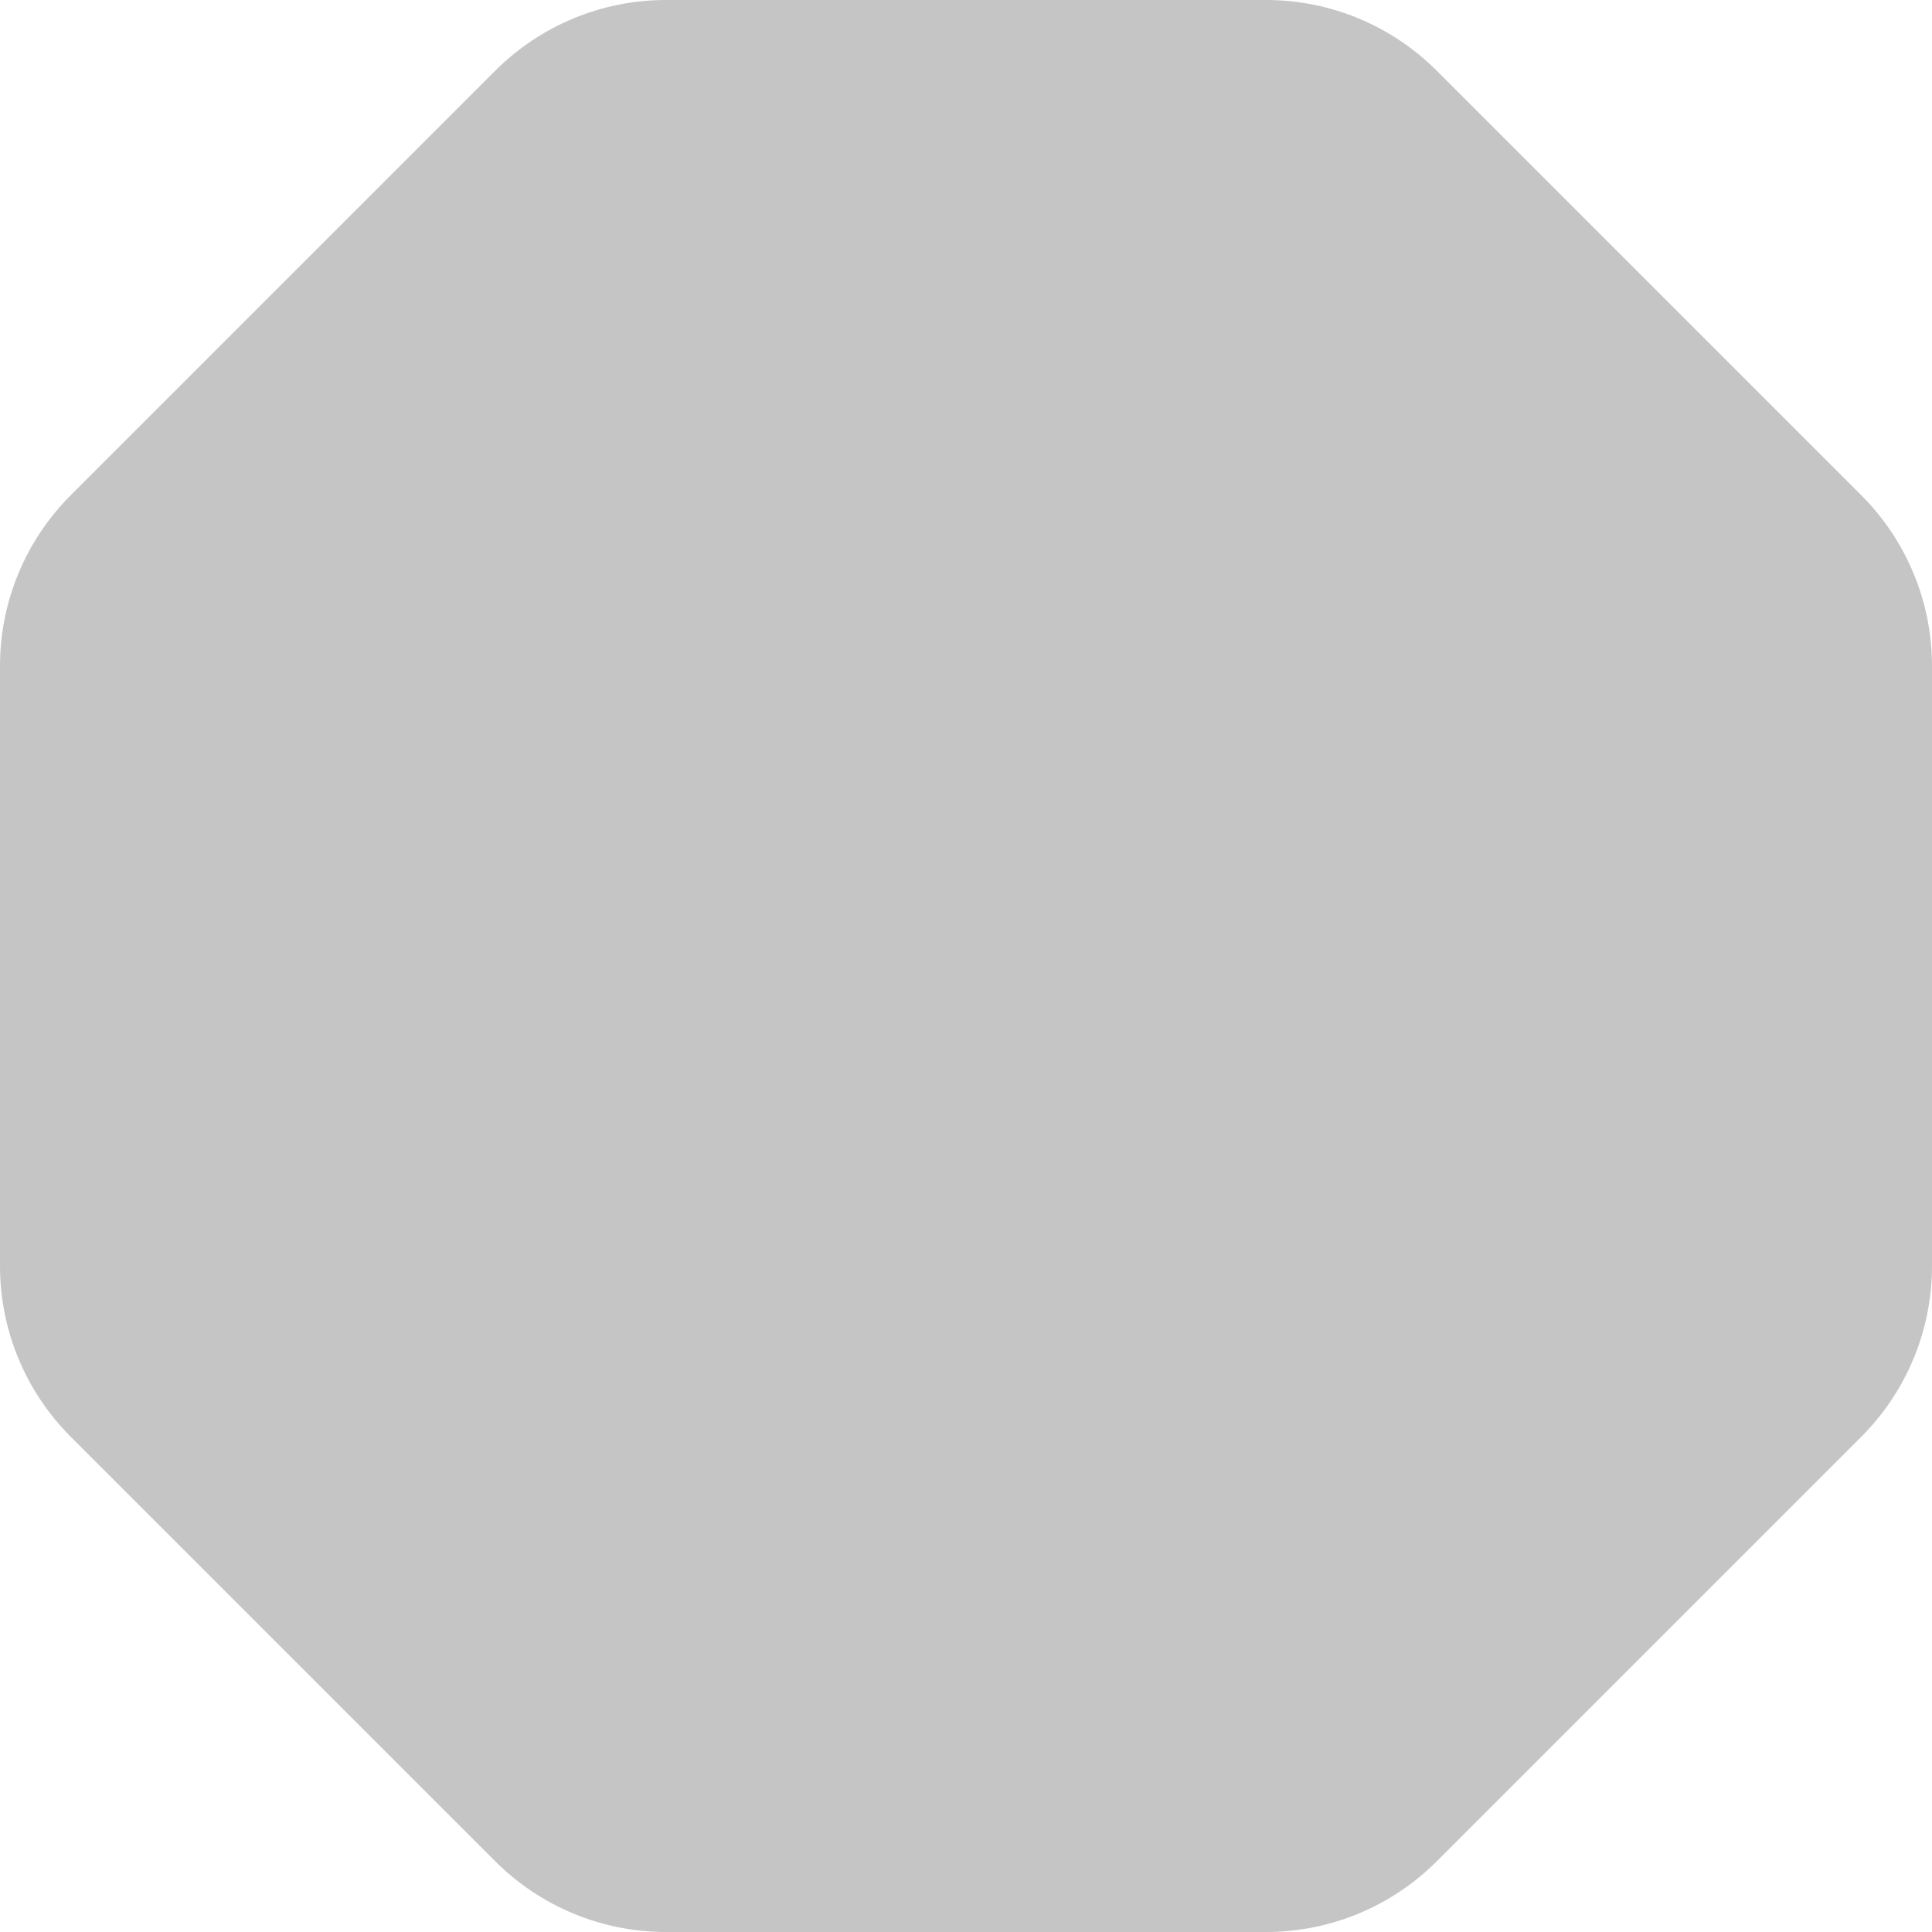
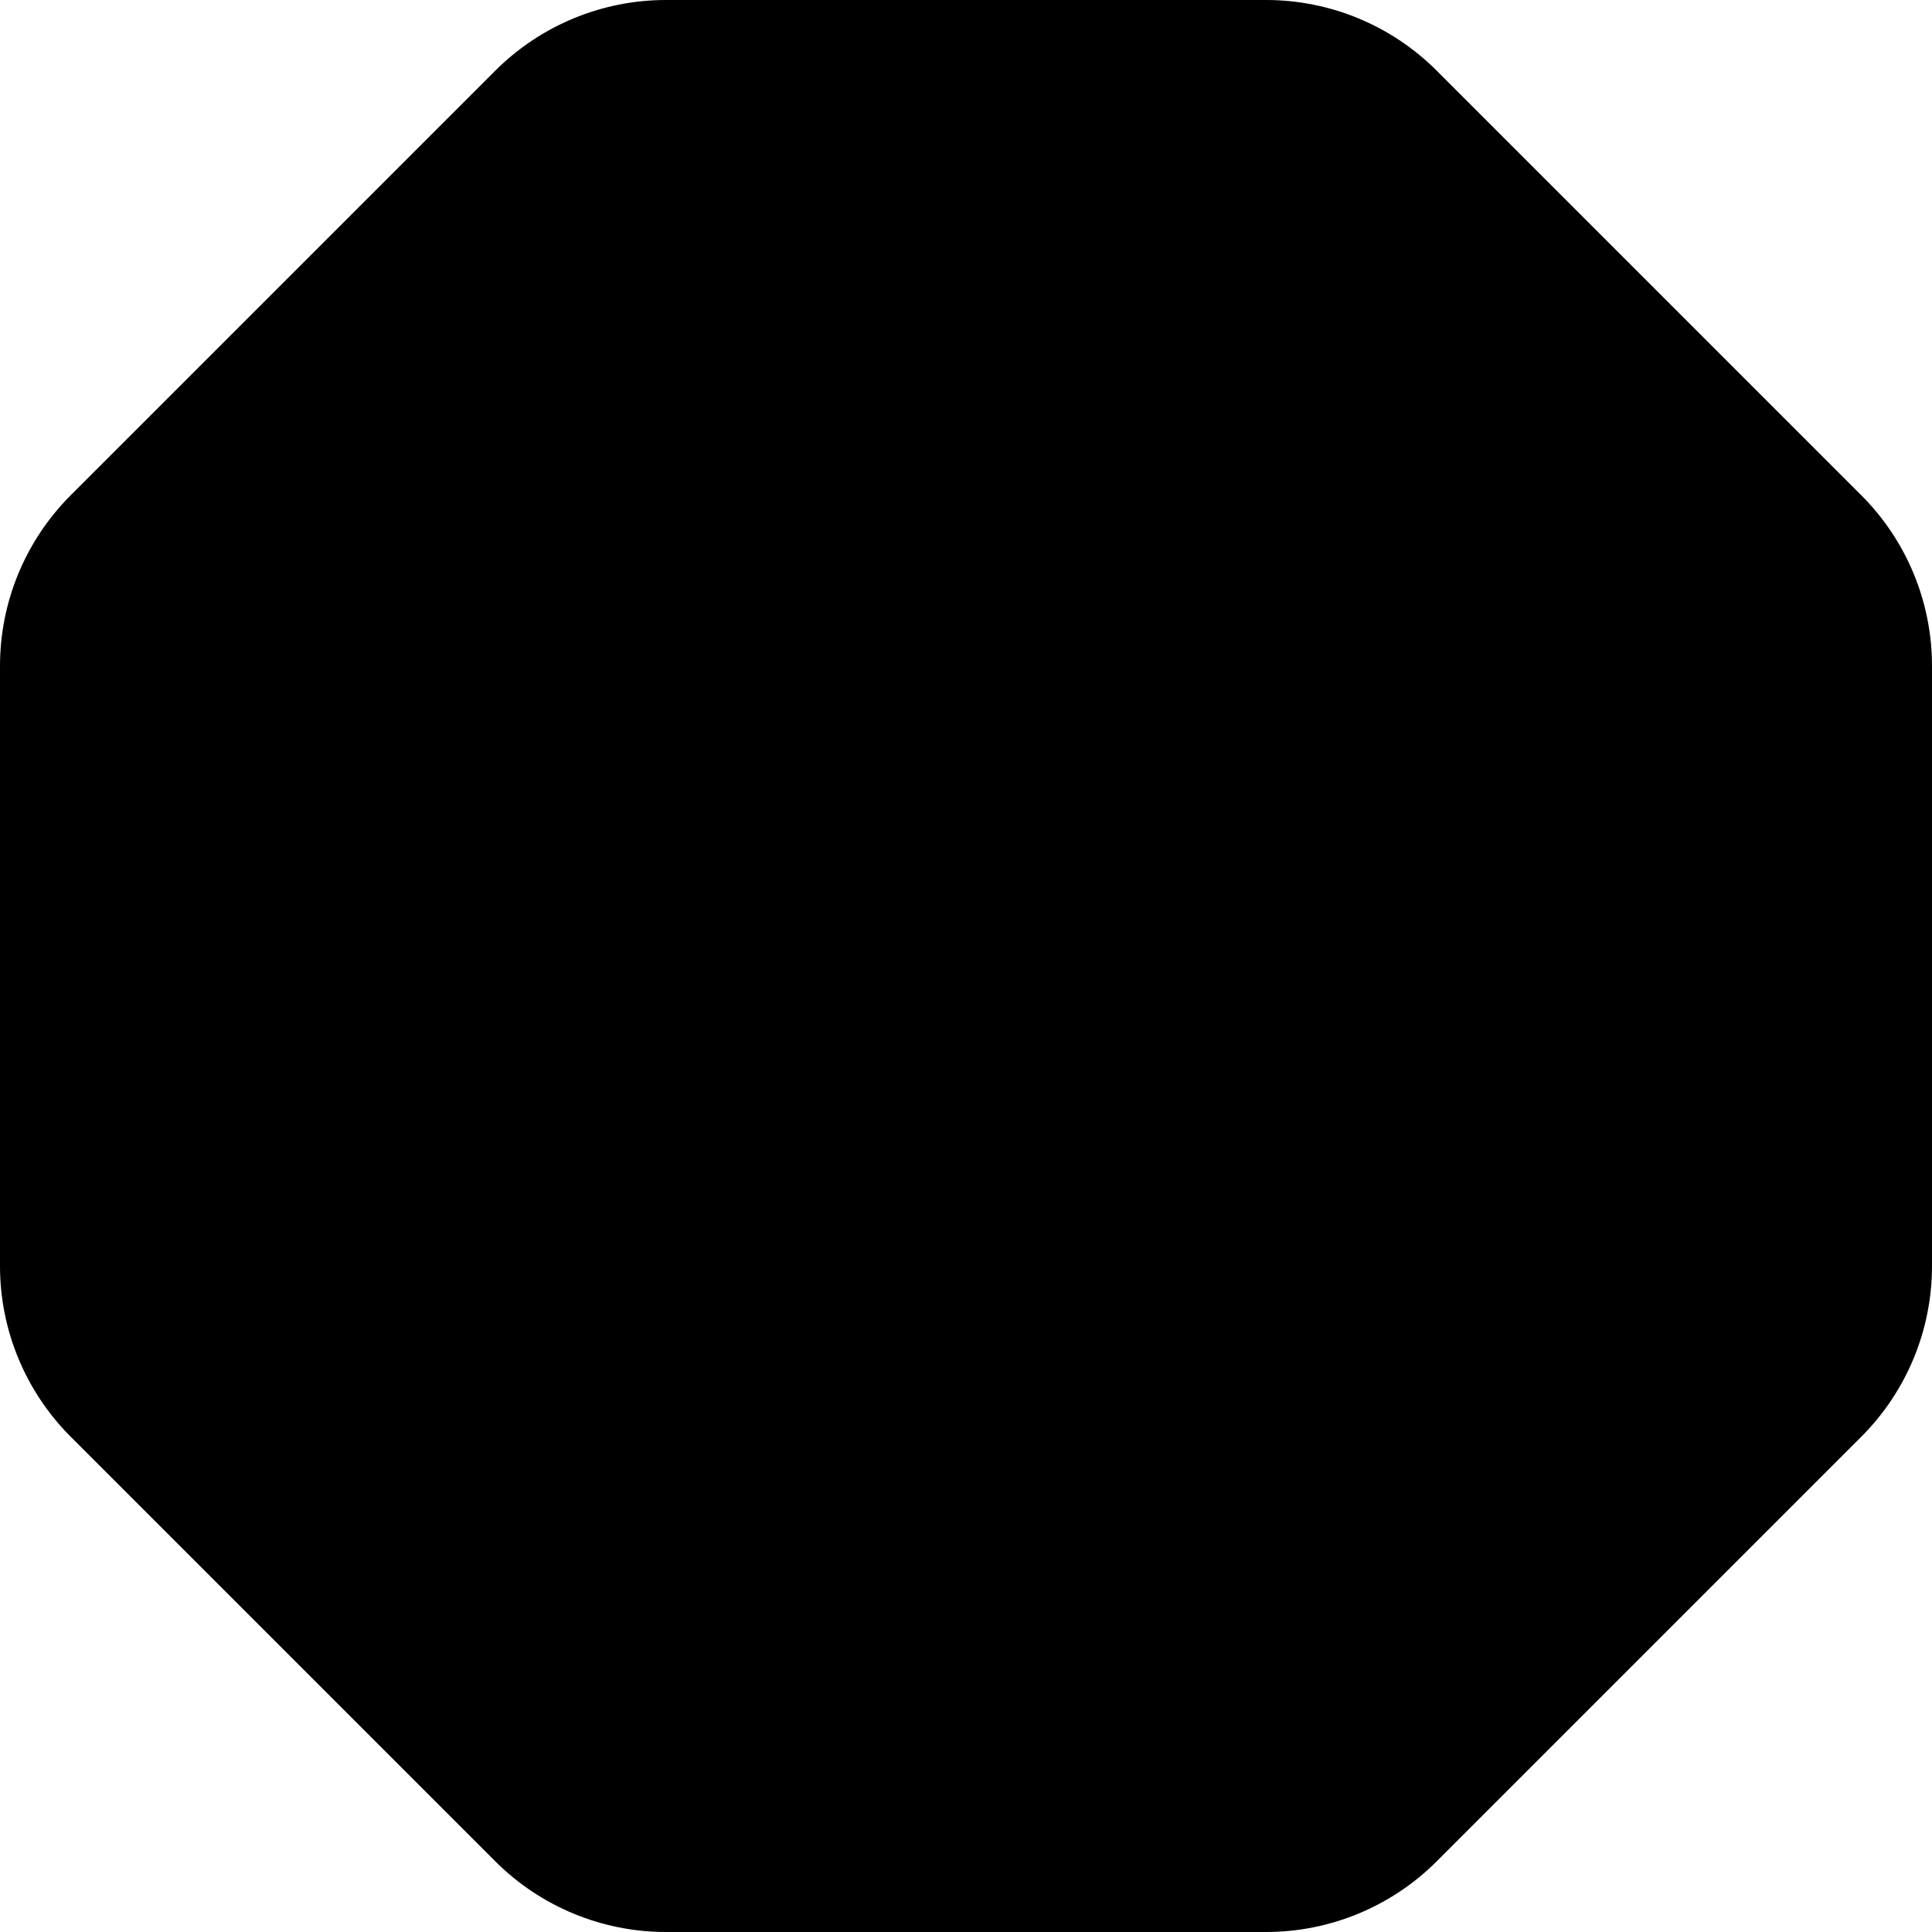
<svg xmlns="http://www.w3.org/2000/svg" width="16" height="16" viewBox="0 0 16 16" fill="none">
-   <path fillRule="evenodd" clipRule="evenodd" d="M6 8C7.105 8 8 7.105 8 6C8 4.895 7.105 4 6 4C4.895 4 4 4.895 4 6C4 7.105 4.895 8 6 8ZM6 7C6.552 7 7 6.552 7 6C7 5.448 6.552 5 6 5C5.448 5 5 5.448 5 6C5 6.552 5.448 7 6 7Z" fill="#C5C5C5" />
-   <path fillRule="evenodd" clipRule="evenodd" d="M12 10C12 11.105 11.105 12 10 12C8.895 12 8 11.105 8 10C8 8.895 8.895 8 10 8C11.105 8 12 8.895 12 10ZM11 10C11 10.552 10.552 11 10 11C9.448 11 9 10.552 9 10C9 9.448 9.448 9 10 9C10.552 9 11 9.448 11 10Z" fill="#C5C5C5" />
-   <path fillRule="evenodd" clipRule="evenodd" d="M5.515 0C4.984 0 4.476 0.211 4.101 0.586L0.586 4.101C0.211 4.476 0 4.984 0 5.515V10.485C0 11.016 0.211 11.524 0.586 11.899L4.101 15.414C4.476 15.789 4.984 16 5.515 16H10.485C11.016 16 11.524 15.789 11.899 15.414L15.414 11.899C15.789 11.524 16 11.016 16 10.485V5.515C16 4.984 15.789 4.476 15.414 4.101L11.899 0.586C11.524 0.211 11.016 0 10.485 0H5.515ZM10.485 1L5.515 1C5.25 1 4.995 1.105 4.808 1.293L1.293 4.808C1.105 4.995 1 5.25 1 5.515L1 10.485C1 10.751 1.105 11.005 1.293 11.192L4.808 14.707C4.995 14.895 5.25 15 5.515 15H10.485C10.751 15 11.005 14.895 11.192 14.707L14.707 11.192C14.895 11.005 15 10.751 15 10.485V5.515C15 5.25 14.895 4.995 14.707 4.808L11.192 1.293C11.005 1.105 10.751 1 10.485 1Z" fill="#C5C5C5" />
+   <path fillRule="evenodd" clipRule="evenodd" d="M6 8C7.105 8 8 7.105 8 6C8 4.895 7.105 4 6 4C4.895 4 4 4.895 4 6C4 7.105 4.895 8 6 8ZM6 7C6.552 7 7 6.552 7 6C7 5.448 6.552 5 6 5C5.448 5 5 5.448 5 6C5 6.552 5.448 7 6 7Z" fill="currentColor" />
+   <path fillRule="evenodd" clipRule="evenodd" d="M12 10C12 11.105 11.105 12 10 12C8.895 12 8 11.105 8 10C8 8.895 8.895 8 10 8C11.105 8 12 8.895 12 10ZM11 10C11 10.552 10.552 11 10 11C9.448 11 9 10.552 9 10C9 9.448 9.448 9 10 9C10.552 9 11 9.448 11 10Z" fill="currentColor" />
+   <path fillRule="evenodd" clipRule="evenodd" d="M5.515 0C4.984 0 4.476 0.211 4.101 0.586L0.586 4.101C0.211 4.476 0 4.984 0 5.515V10.485C0 11.016 0.211 11.524 0.586 11.899L4.101 15.414C4.476 15.789 4.984 16 5.515 16H10.485C11.016 16 11.524 15.789 11.899 15.414L15.414 11.899C15.789 11.524 16 11.016 16 10.485V5.515C16 4.984 15.789 4.476 15.414 4.101L11.899 0.586C11.524 0.211 11.016 0 10.485 0H5.515ZM10.485 1L5.515 1C5.25 1 4.995 1.105 4.808 1.293L1.293 4.808C1.105 4.995 1 5.25 1 5.515L1 10.485C1 10.751 1.105 11.005 1.293 11.192L4.808 14.707C4.995 14.895 5.25 15 5.515 15H10.485C10.751 15 11.005 14.895 11.192 14.707L14.707 11.192C14.895 11.005 15 10.751 15 10.485V5.515C15 5.25 14.895 4.995 14.707 4.808L11.192 1.293C11.005 1.105 10.751 1 10.485 1Z" fill="currentColor" />
</svg>
